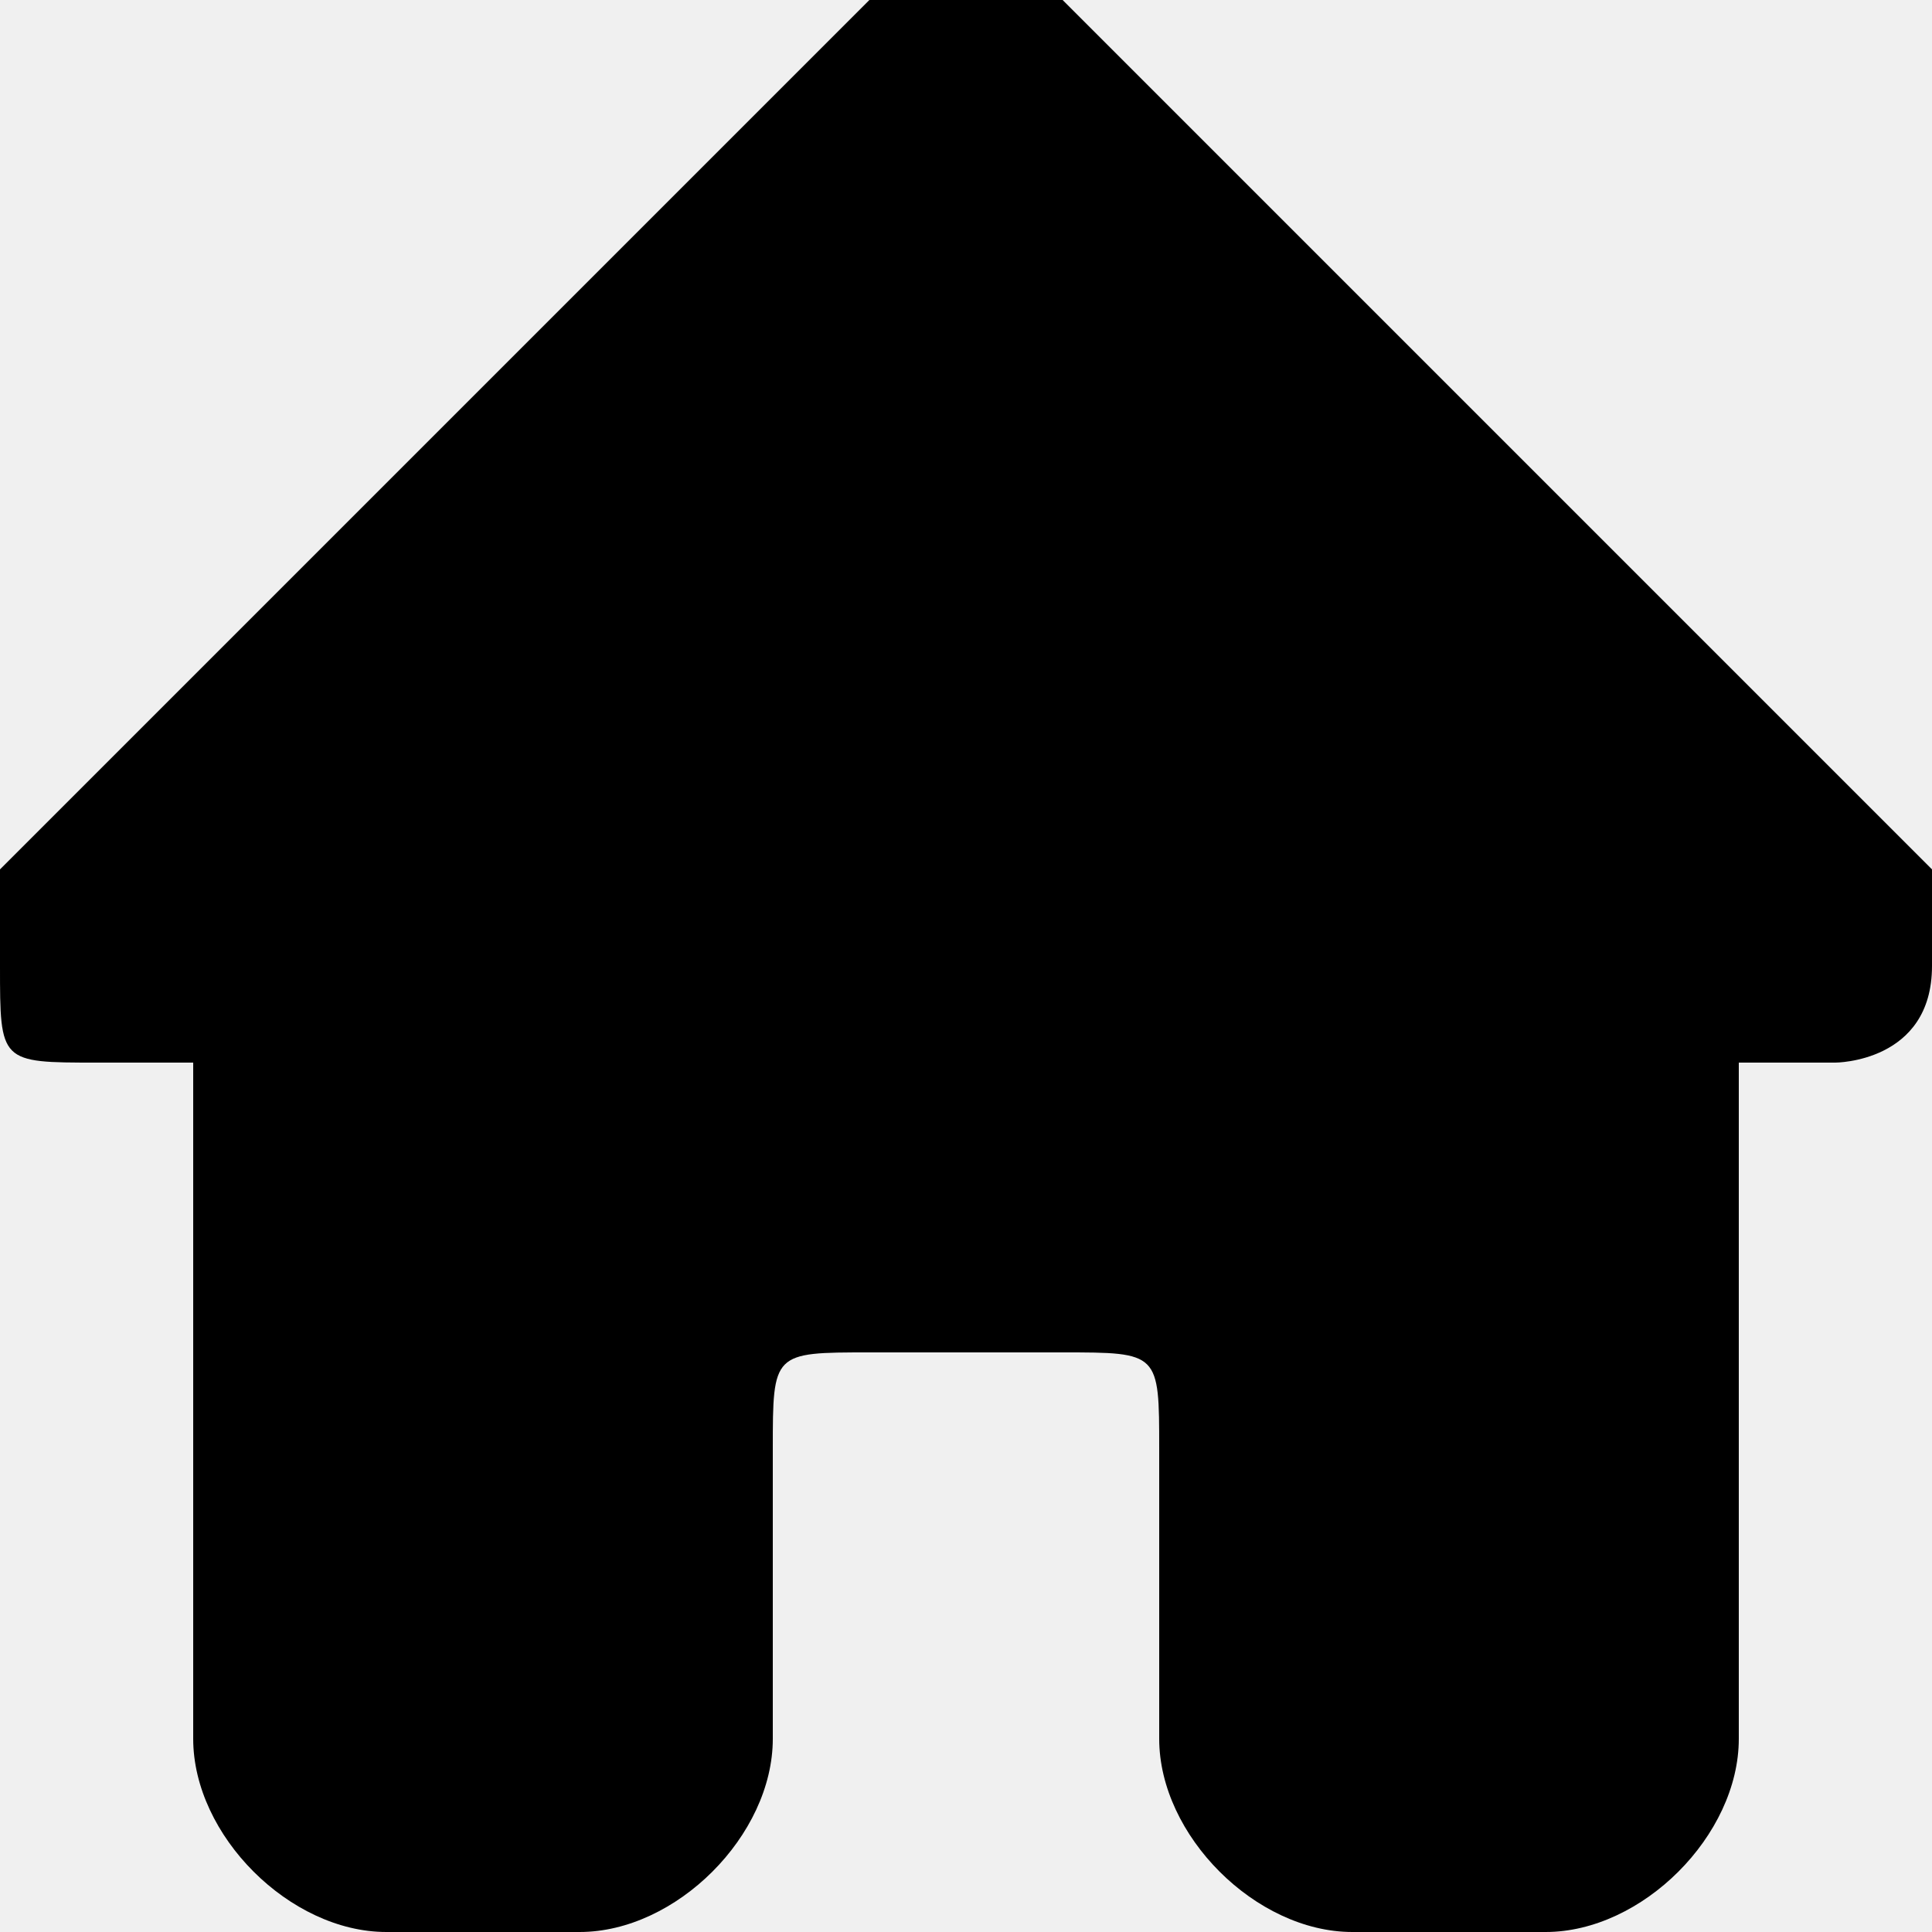
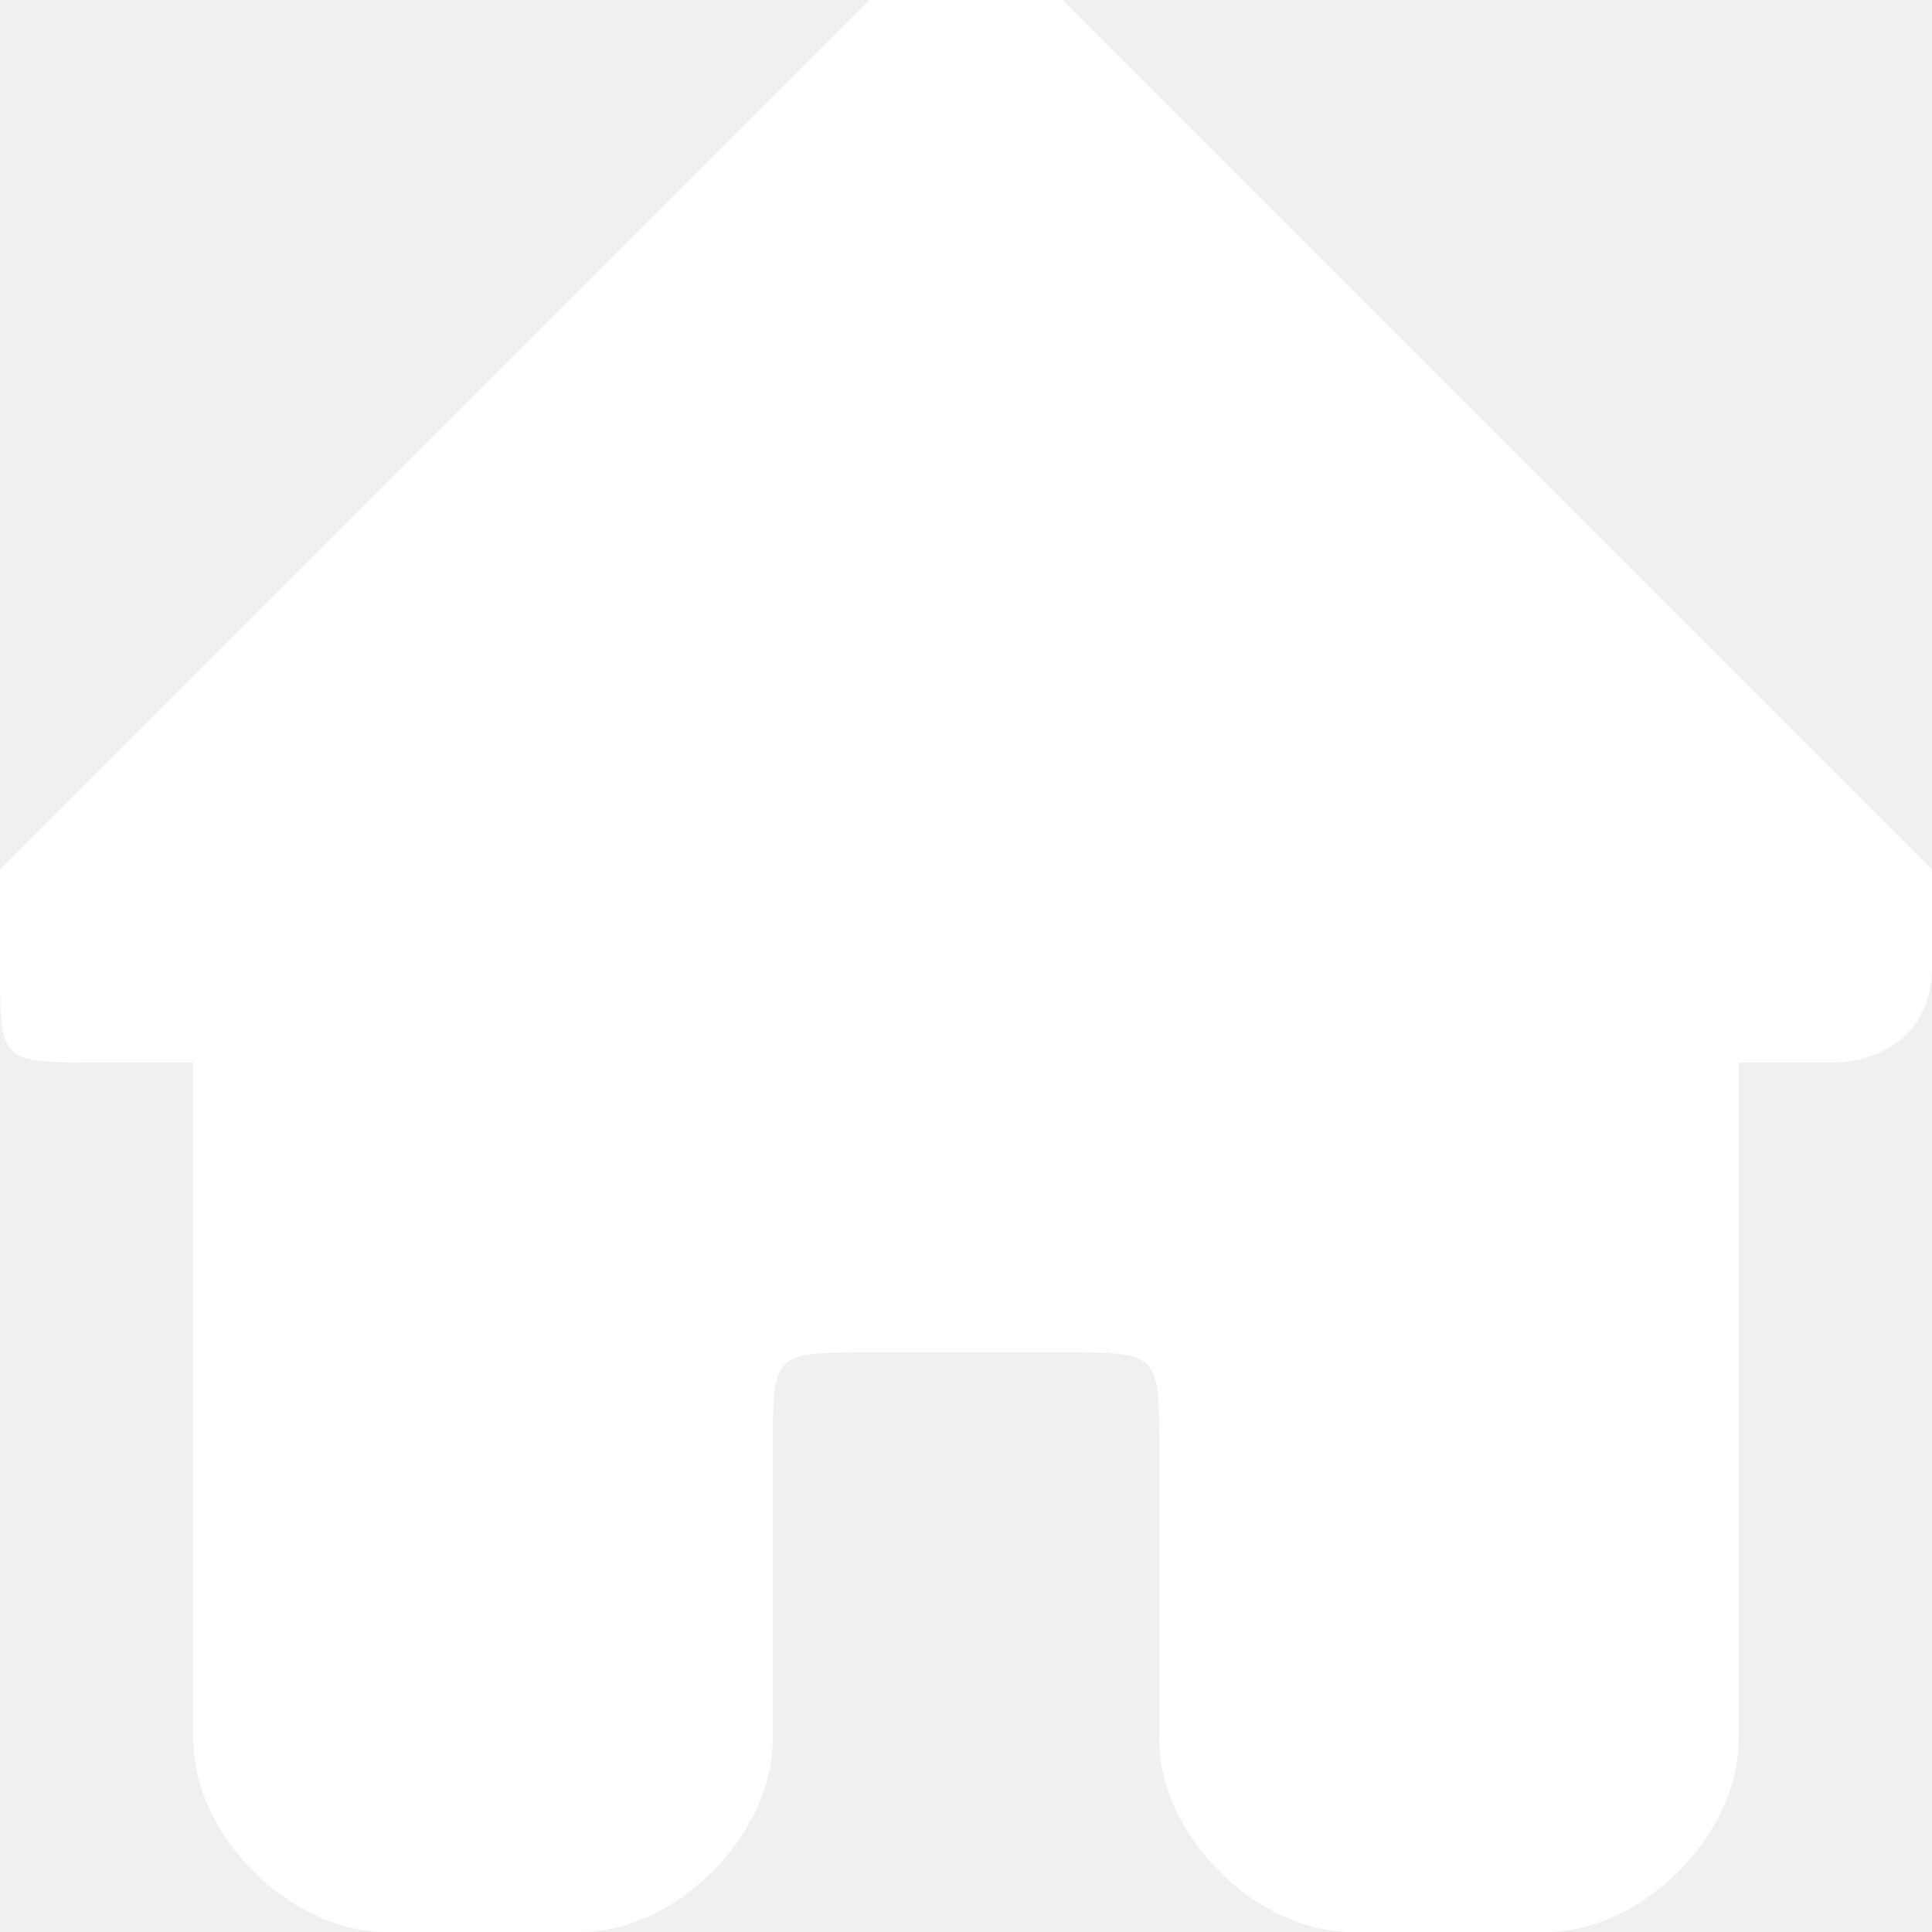
- <svg xmlns="http://www.w3.org/2000/svg" xml:space="preserve" width="0.26in" height="0.26in" version="1.0" style="shape-rendering:geometricPrecision; text-rendering:geometricPrecision; image-rendering:optimizeQuality; fill-rule:evenodd; clip-rule:evenodd" viewBox="0 0 20 20">
+ <svg xmlns="http://www.w3.org/2000/svg" xml:space="preserve" width="0.26in" height="0.26in" version="1.1" style="shape-rendering:geometricPrecision; text-rendering:geometricPrecision; image-rendering:optimizeQuality; fill-rule:evenodd; clip-rule:evenodd" viewBox="0 0 20 20">
  <defs>
    <style type="text/css">
   
-     .fil0 {fill:black}
+     .fil0 {fill:white}
   
  </style>
  </defs>
  <g id="Layer_x0020_1">
    <path id="Vector.svg" class="fil0" d="M20 10c0,1 -1,1 -1,1l-1 0 0 6c0,1 0,1 0,1l0 0c0,1 -1,2 -2,2l0 0c0,0 0,0 0,0 0,0 0,0 0,0l-2 0c-1,0 -2,-1 -2,-2l0 -3c0,-1 0,-1 -1,-1l-2 0c-1,0 -1,0 -1,1l0 3c0,1 -1,2 -2,2l-2 0c0,0 0,0 0,0 0,0 0,0 0,0l0 0c-1,0 -2,-1 -2,-2l0 -4c0,0 0,0 0,0l0 -3 -1 0c-1,0 -1,0 -1,-1 0,0 0,-1 0,-1l9 -9c0,0 1,0 1,0 0,0 1,0 1,0l9 9c0,0 0,1 0,1z" />
  </g>
</svg>
